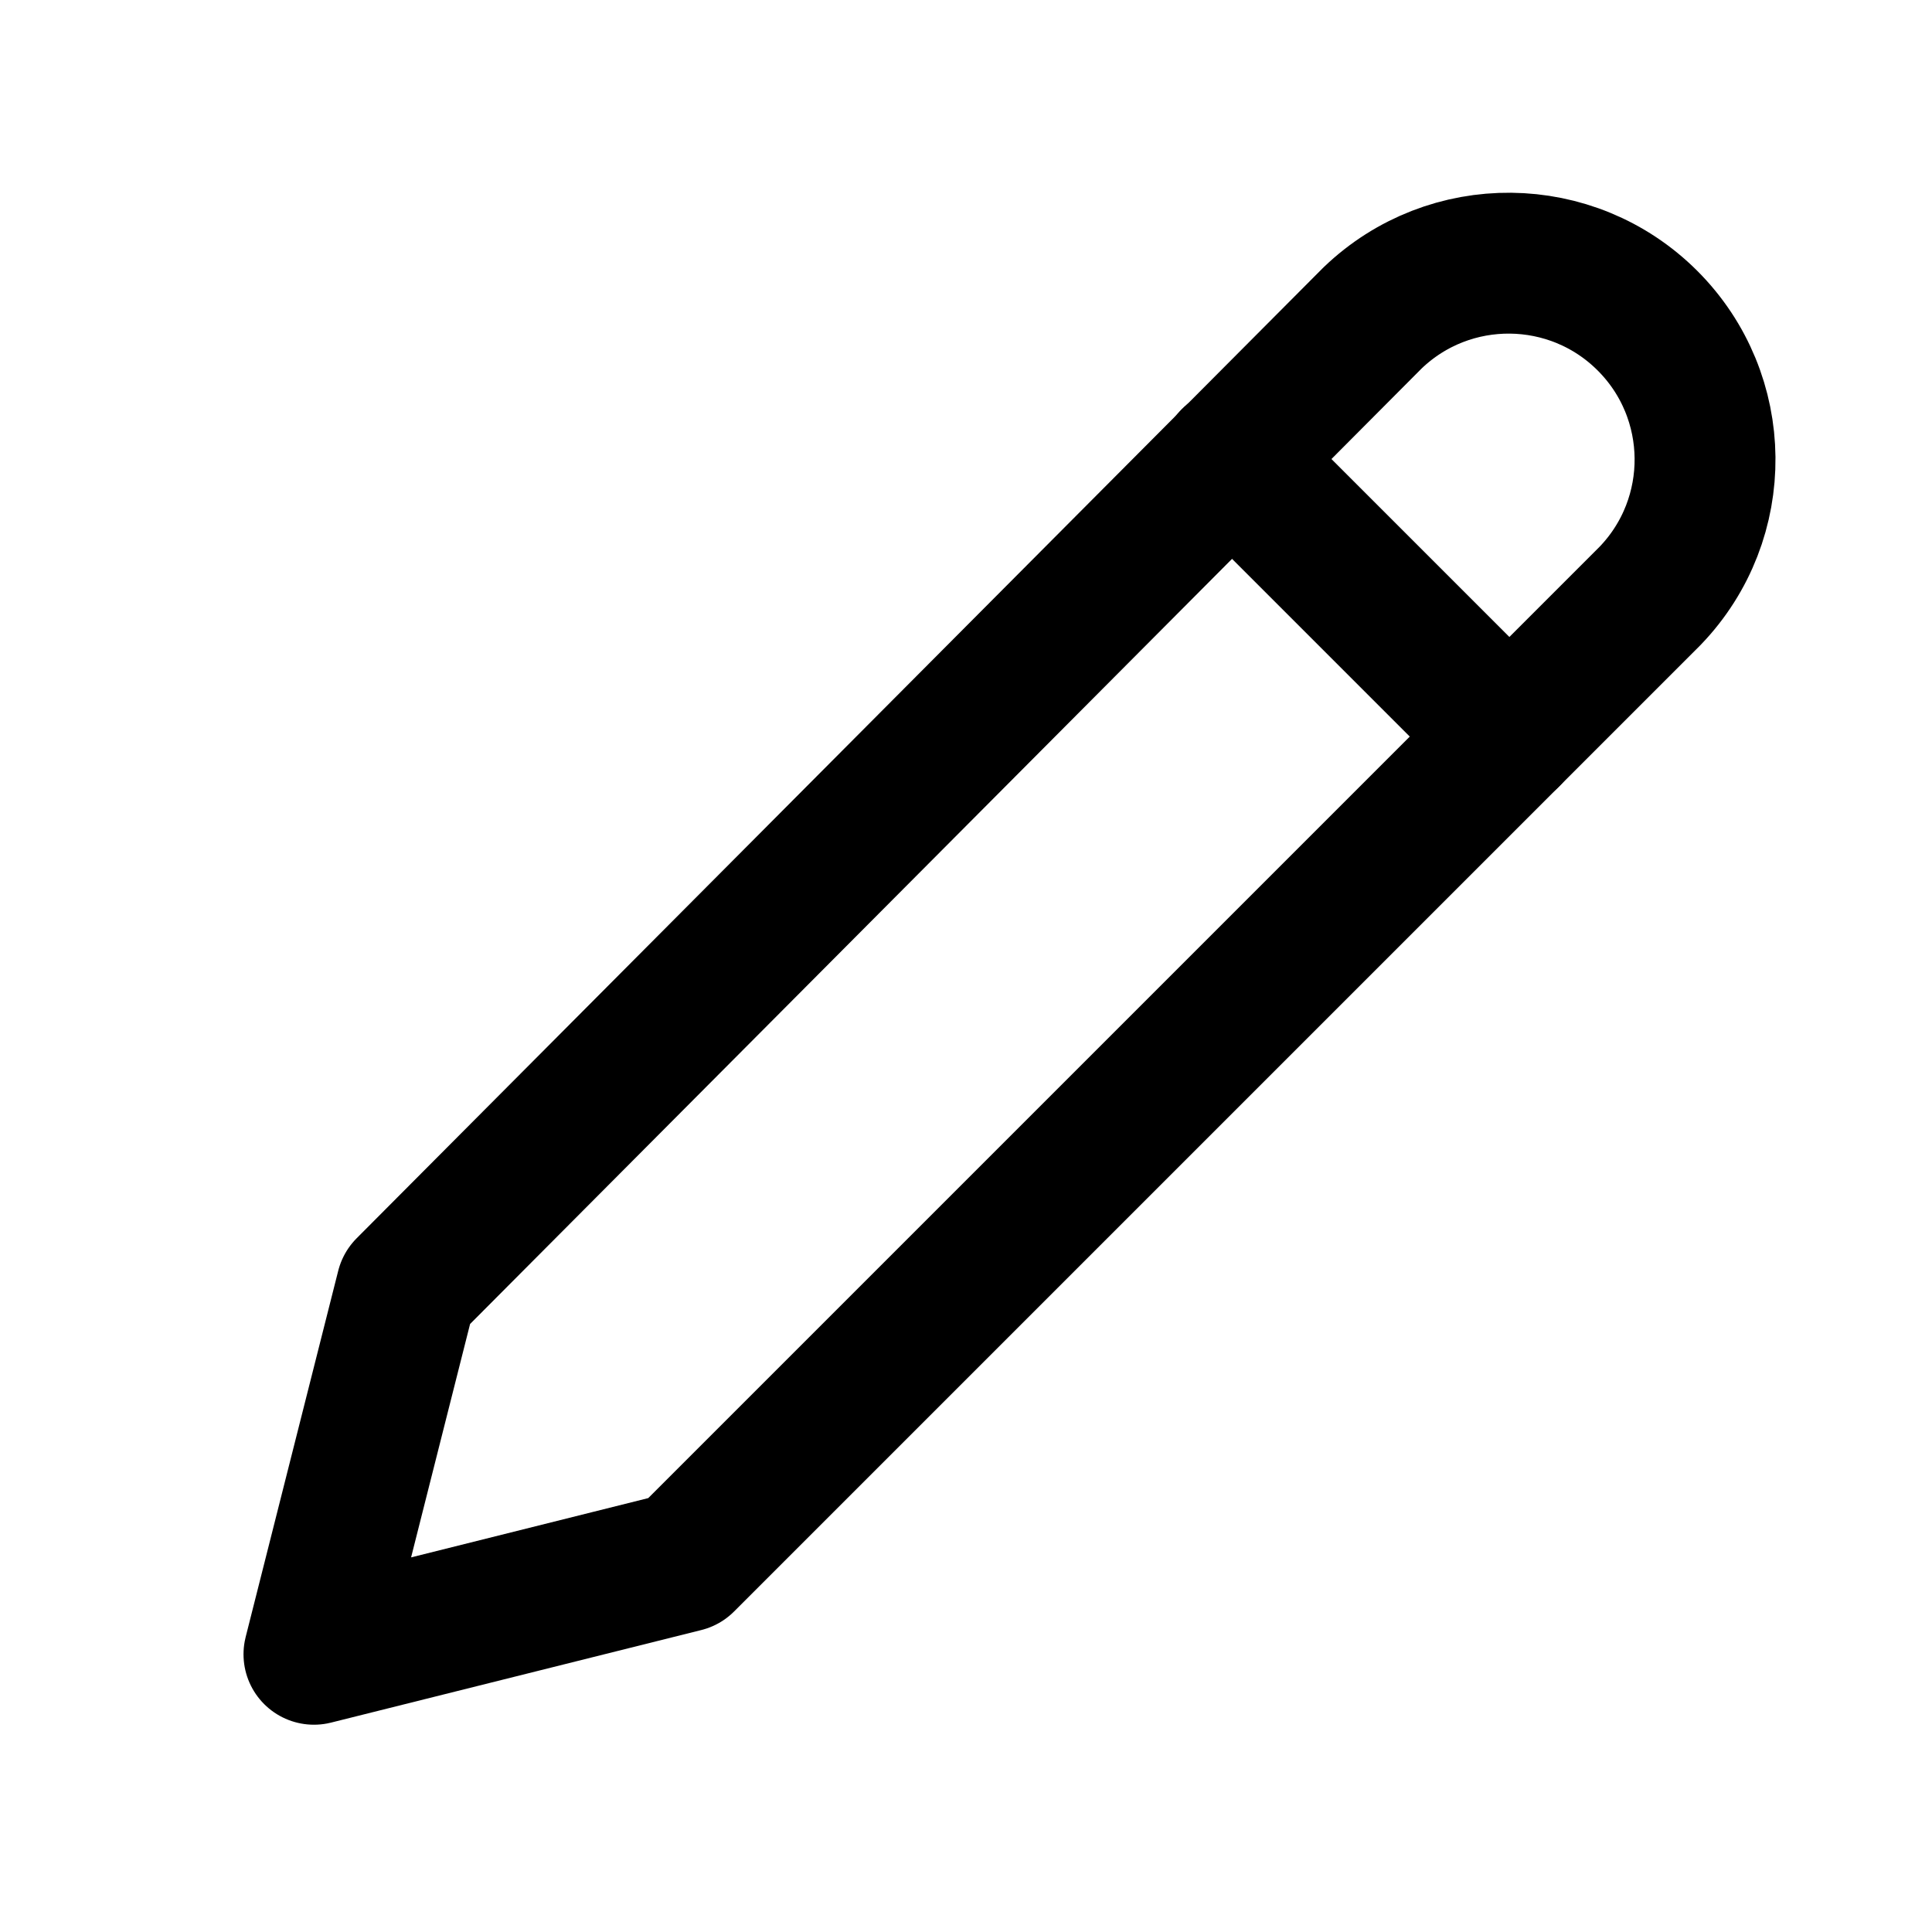
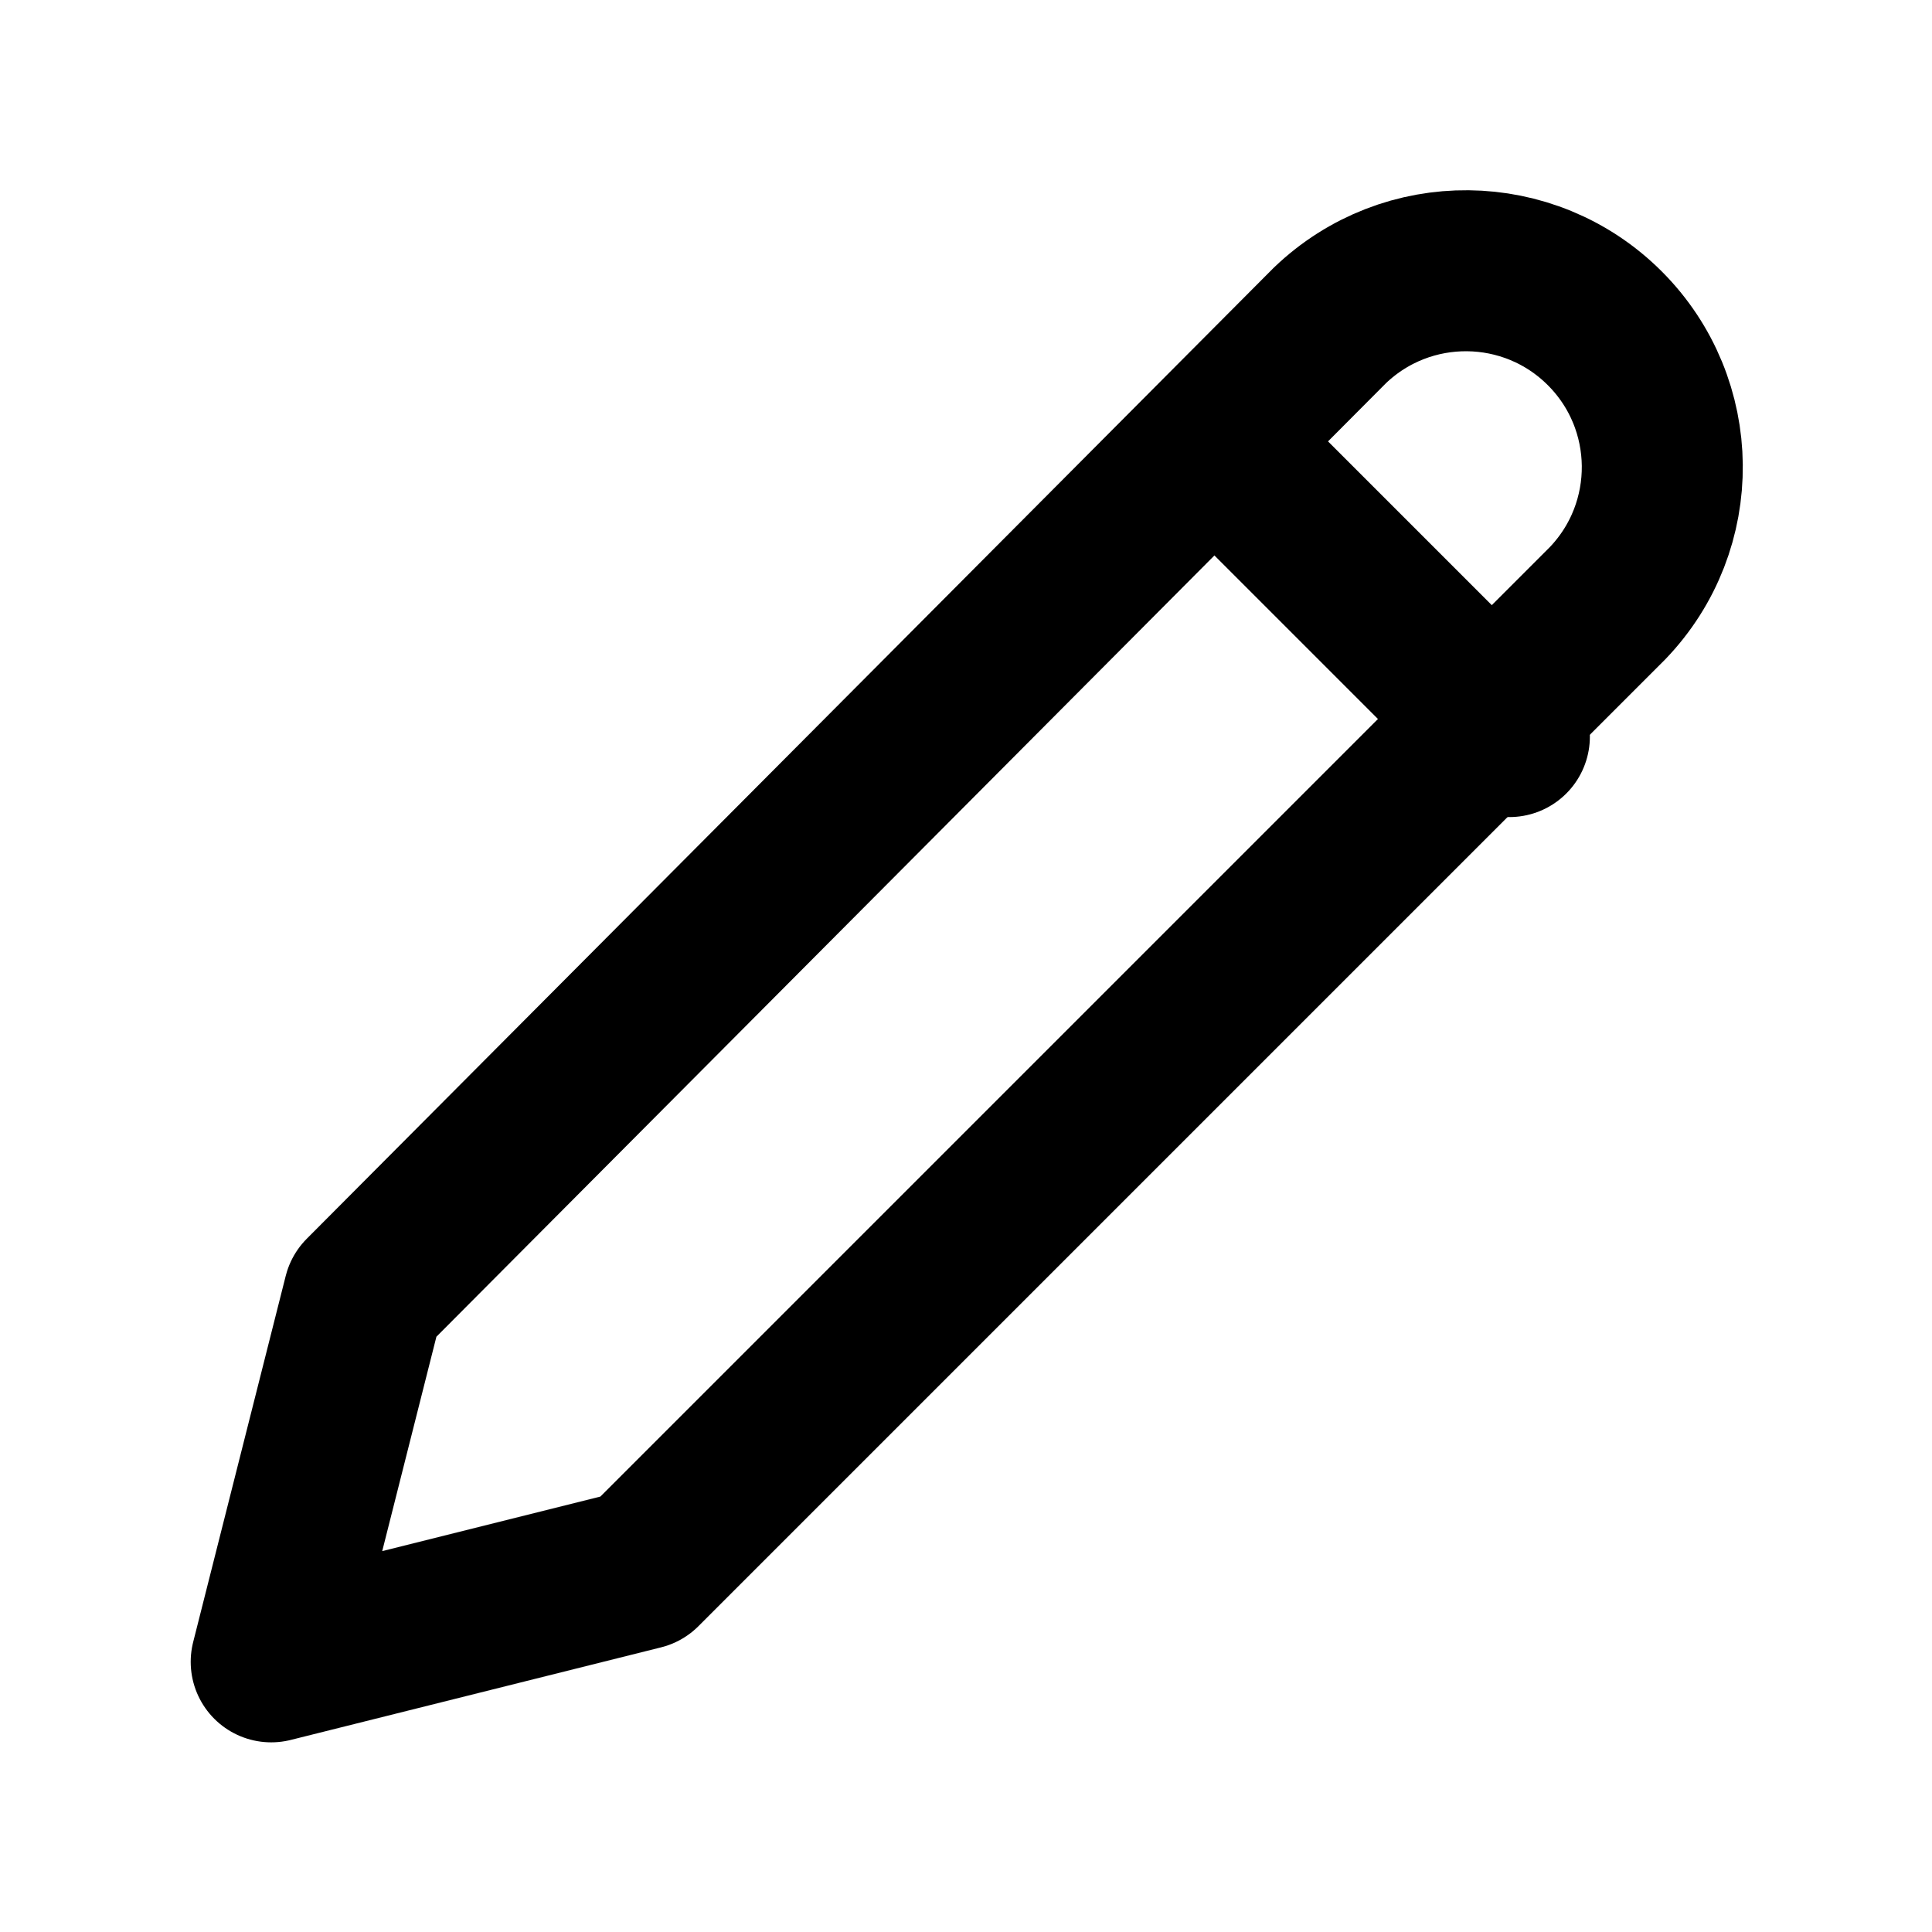
- <svg xmlns="http://www.w3.org/2000/svg" viewBox="0 0 24 24" width="24" height="24" fill="none" stroke="currentColor" stroke-width="1.75" stroke-linecap="round" stroke-linejoin="round">
-   <path d="M17.05 3.95a2.44 2.44 0 0 1 3.45 3.45L8.5 19.4l-4.6 1.15L5.05 16Z" />
-   <path d="m15.3 5.7 3.45 3.45" />
+ <svg xmlns="http://www.w3.org/2000/svg" viewBox="0 0 24 24" width="24" height="24" fill="none" stroke="currentColor" stroke-width="2" stroke-linecap="round" stroke-linejoin="round">
+   <path d="M 16.519 4.044 a 2.44 2.44 0 0 1 3.45 3.45 L 7.969 19.494 l -4.6 1.15 L 4.519 16.094 Z" />
+   <path d="m 15.3 5.7 3.45 3.45" />
</svg>
